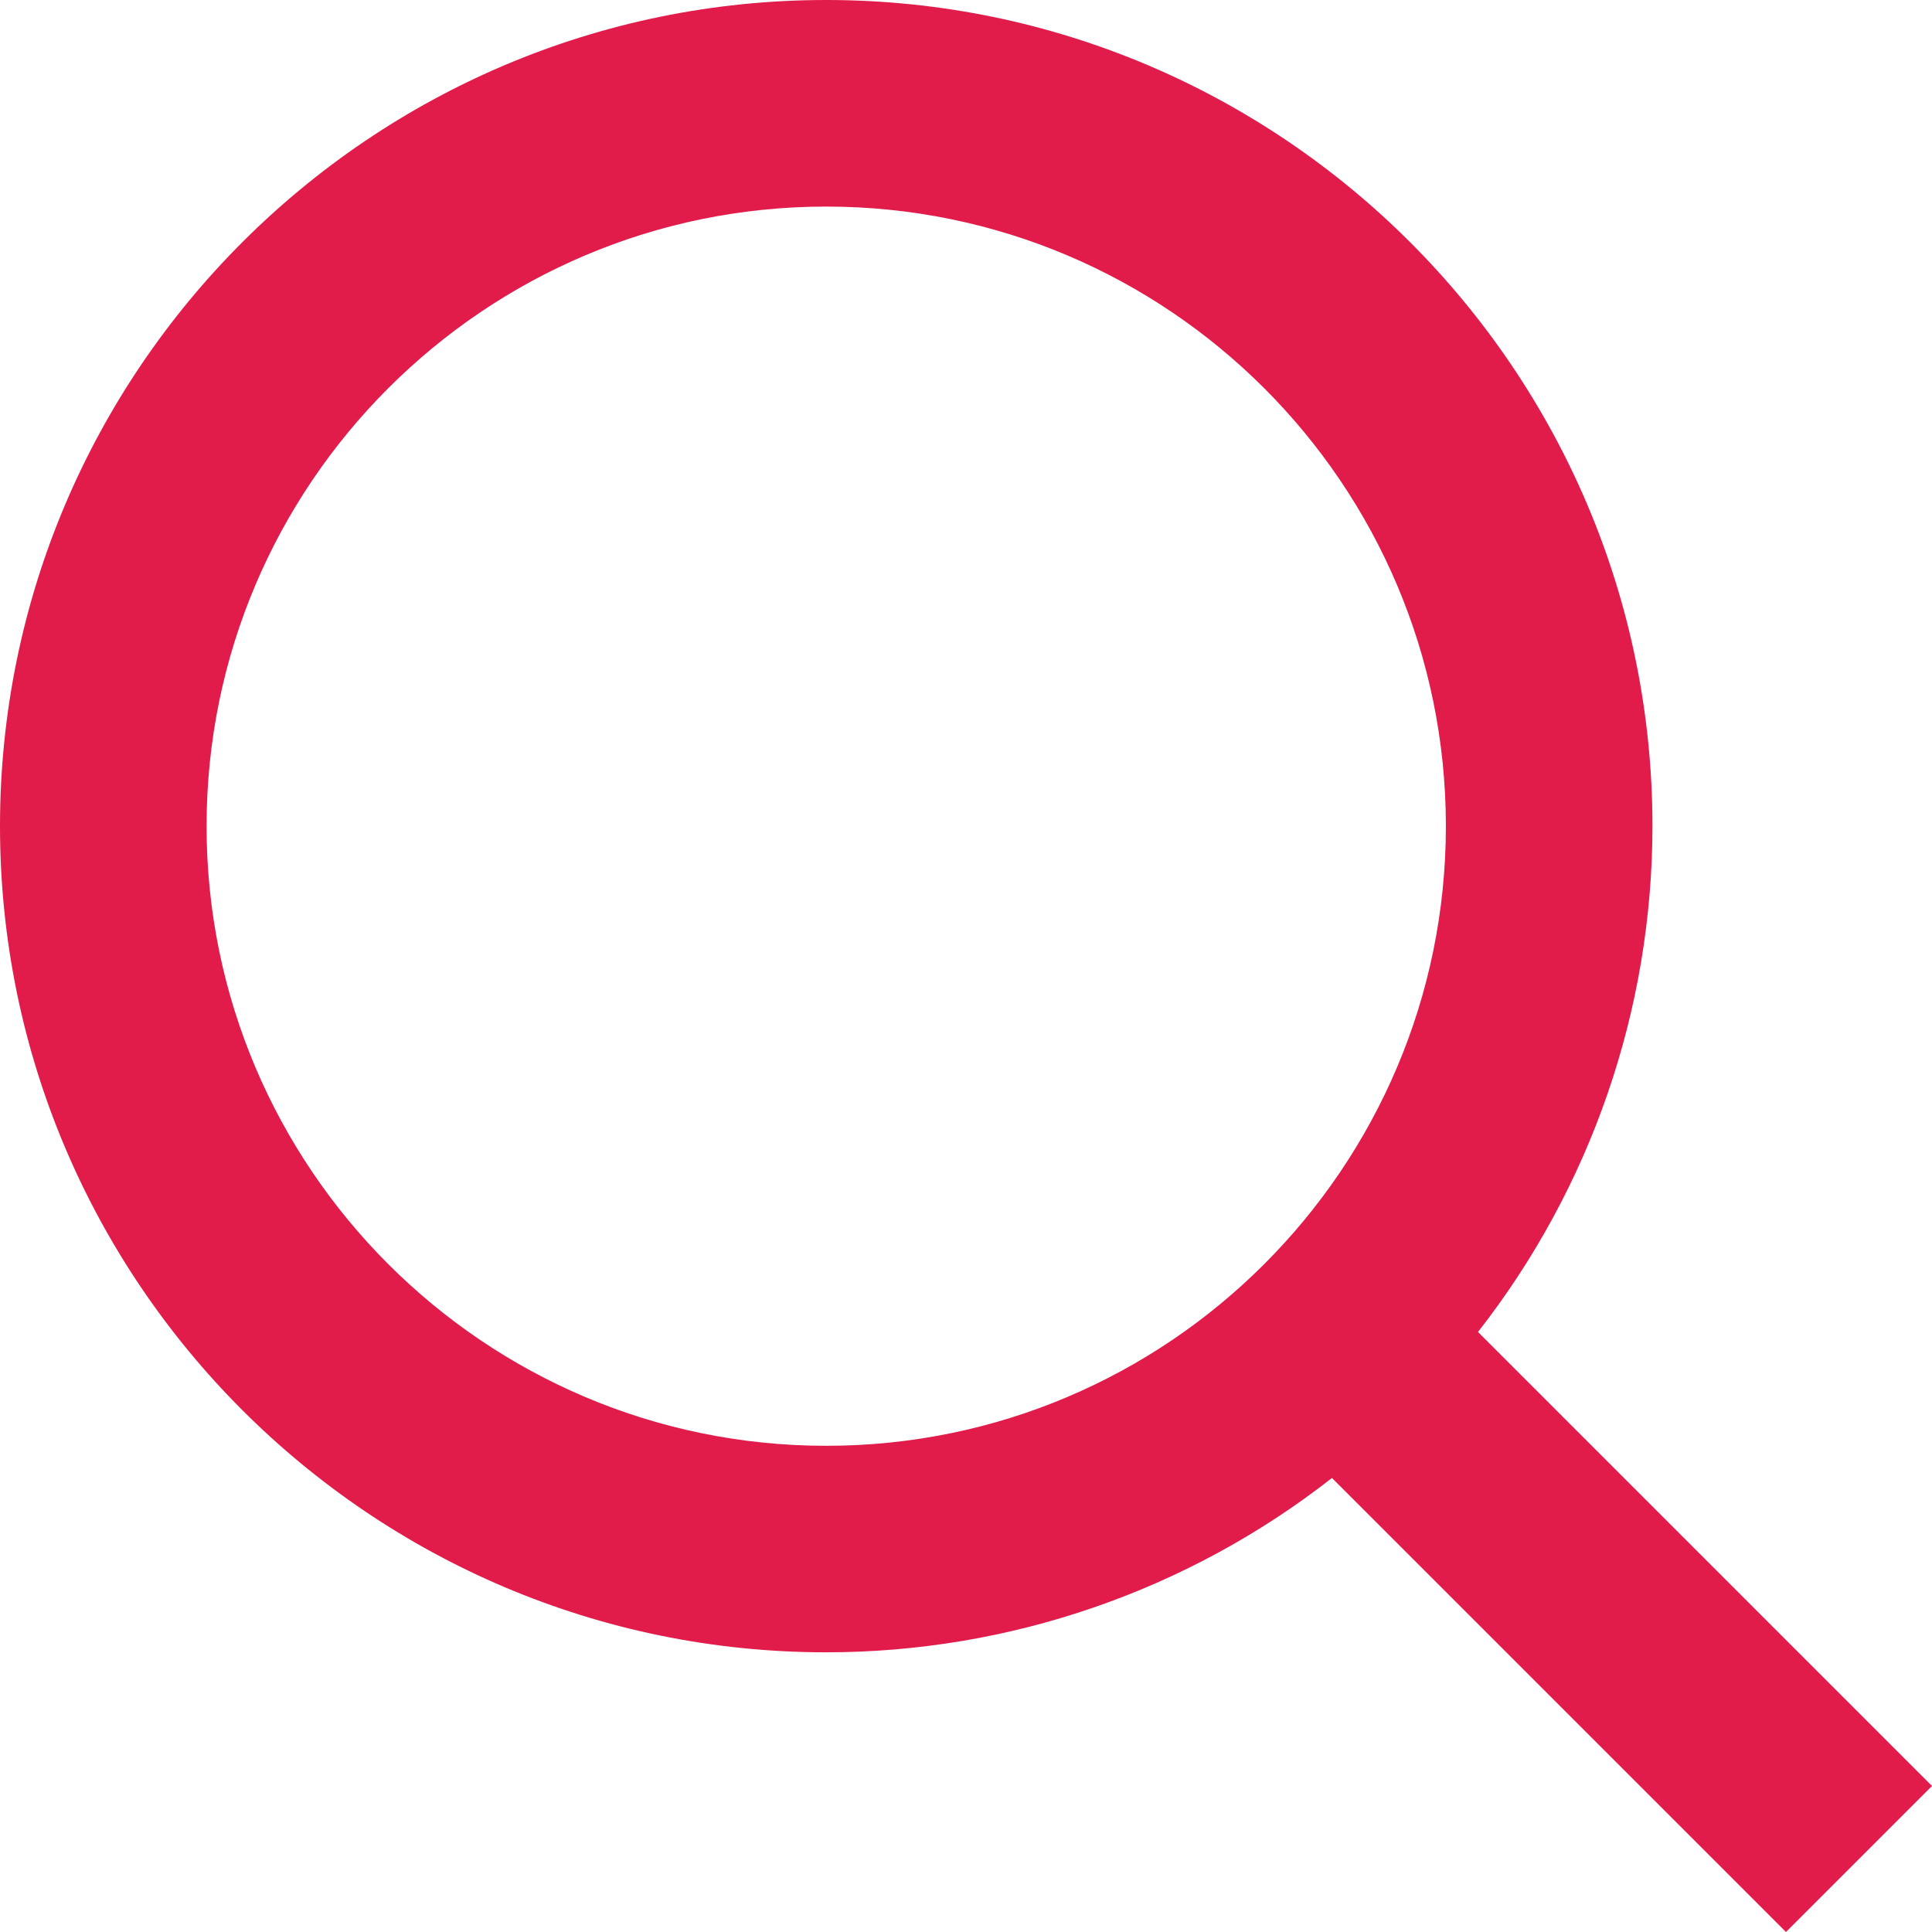
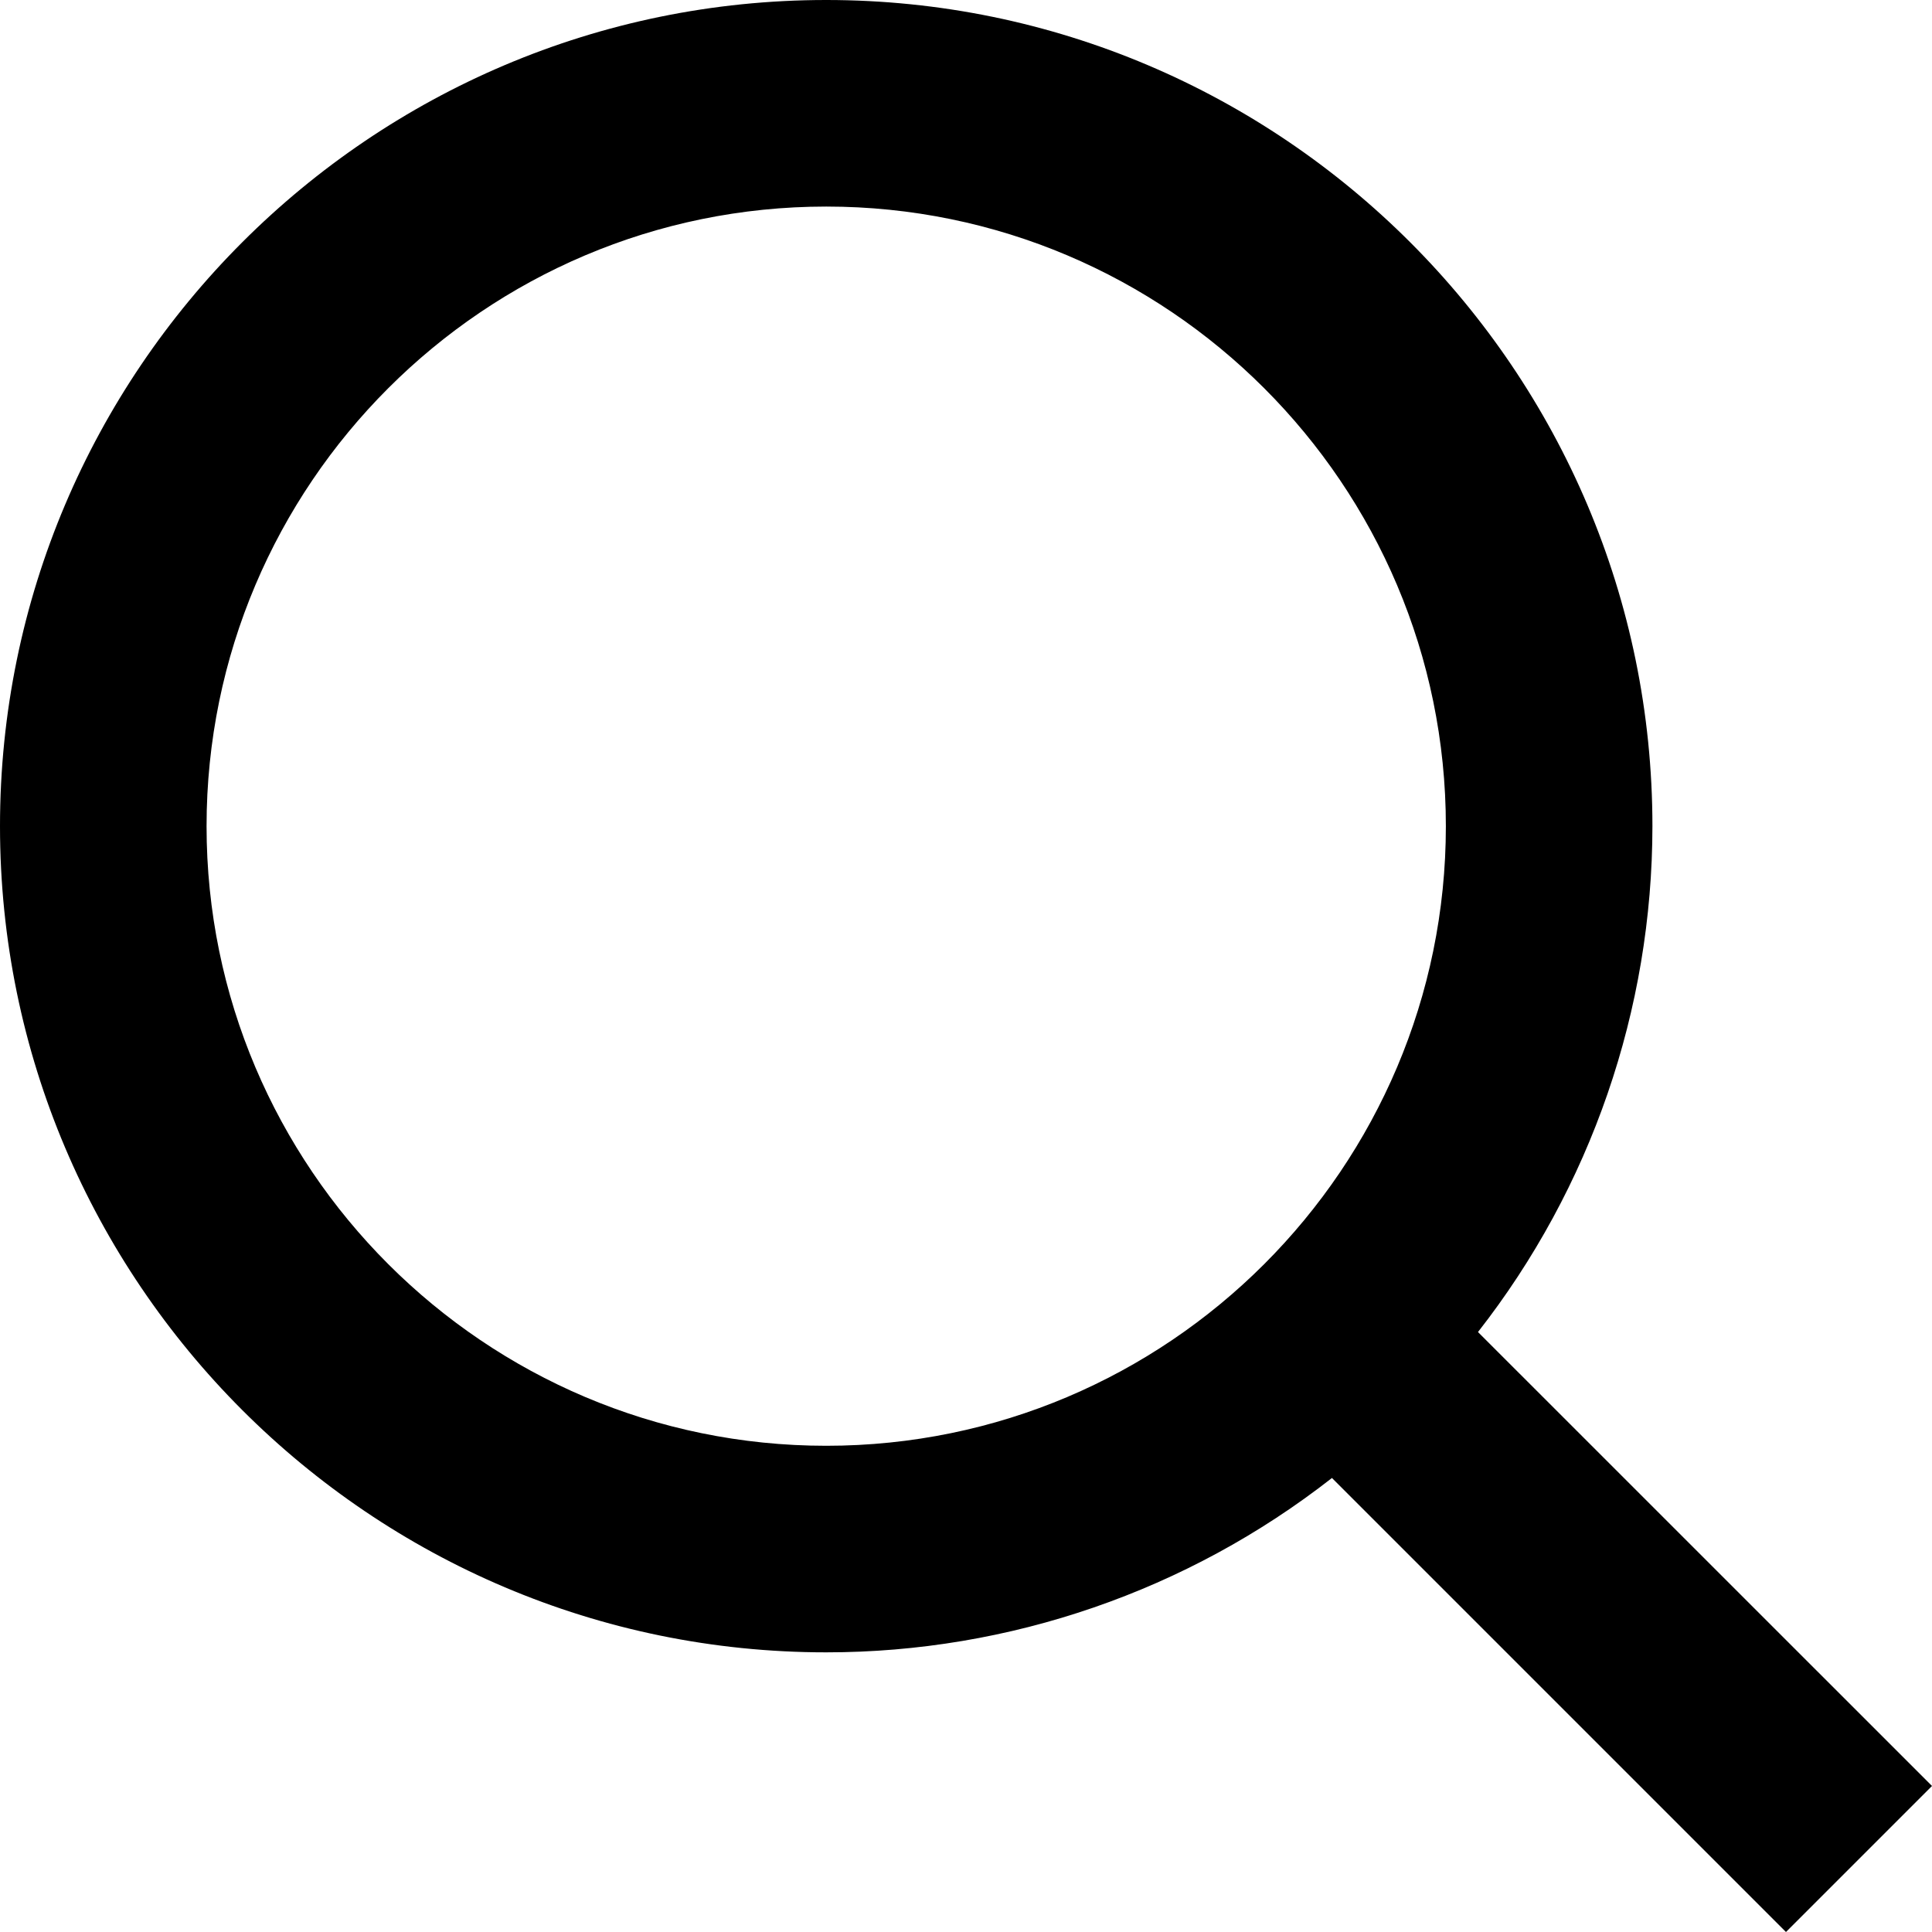
- <svg xmlns="http://www.w3.org/2000/svg" width="26" height="26" viewBox="0 0 26 26" fill="none">
-   <path d="M11.119 22.236C13.586 22.236 15.982 21.41 17.925 19.89L24.035 26L26 24.035L19.89 17.925C21.411 15.982 22.237 13.586 22.238 11.118C22.238 4.988 17.25 0 11.119 0C4.988 0 0 4.988 0 11.118C0 17.249 4.988 22.236 11.119 22.236ZM11.119 2.78C15.718 2.78 19.458 6.519 19.458 11.118C19.458 15.717 15.718 19.457 11.119 19.457C6.52 19.457 2.78 15.717 2.78 11.118C2.78 6.519 6.52 2.78 11.119 2.78Z" fill="#E11C4B" />
+ <svg xmlns="http://www.w3.org/2000/svg" width="24" height="24" viewBox="0 0 24 24">
+   <path d="M10.264 20.526C12.541 20.526 14.752 19.763 16.546 18.36L22.186 24L24 22.186L18.36 16.547C19.764 14.753 20.526 12.541 20.527 10.263C20.527 4.604 15.923 0 10.264 0C4.604 0 0 4.604 0 10.263C0 15.922 4.604 20.526 10.264 20.526ZM10.264 2.566C14.509 2.566 17.961 6.018 17.961 10.263C17.961 14.508 14.509 17.96 10.264 17.96C6.018 17.96 2.566 14.508 2.566 10.263C2.566 6.018 6.018 2.566 10.264 2.566Z" />
</svg>
